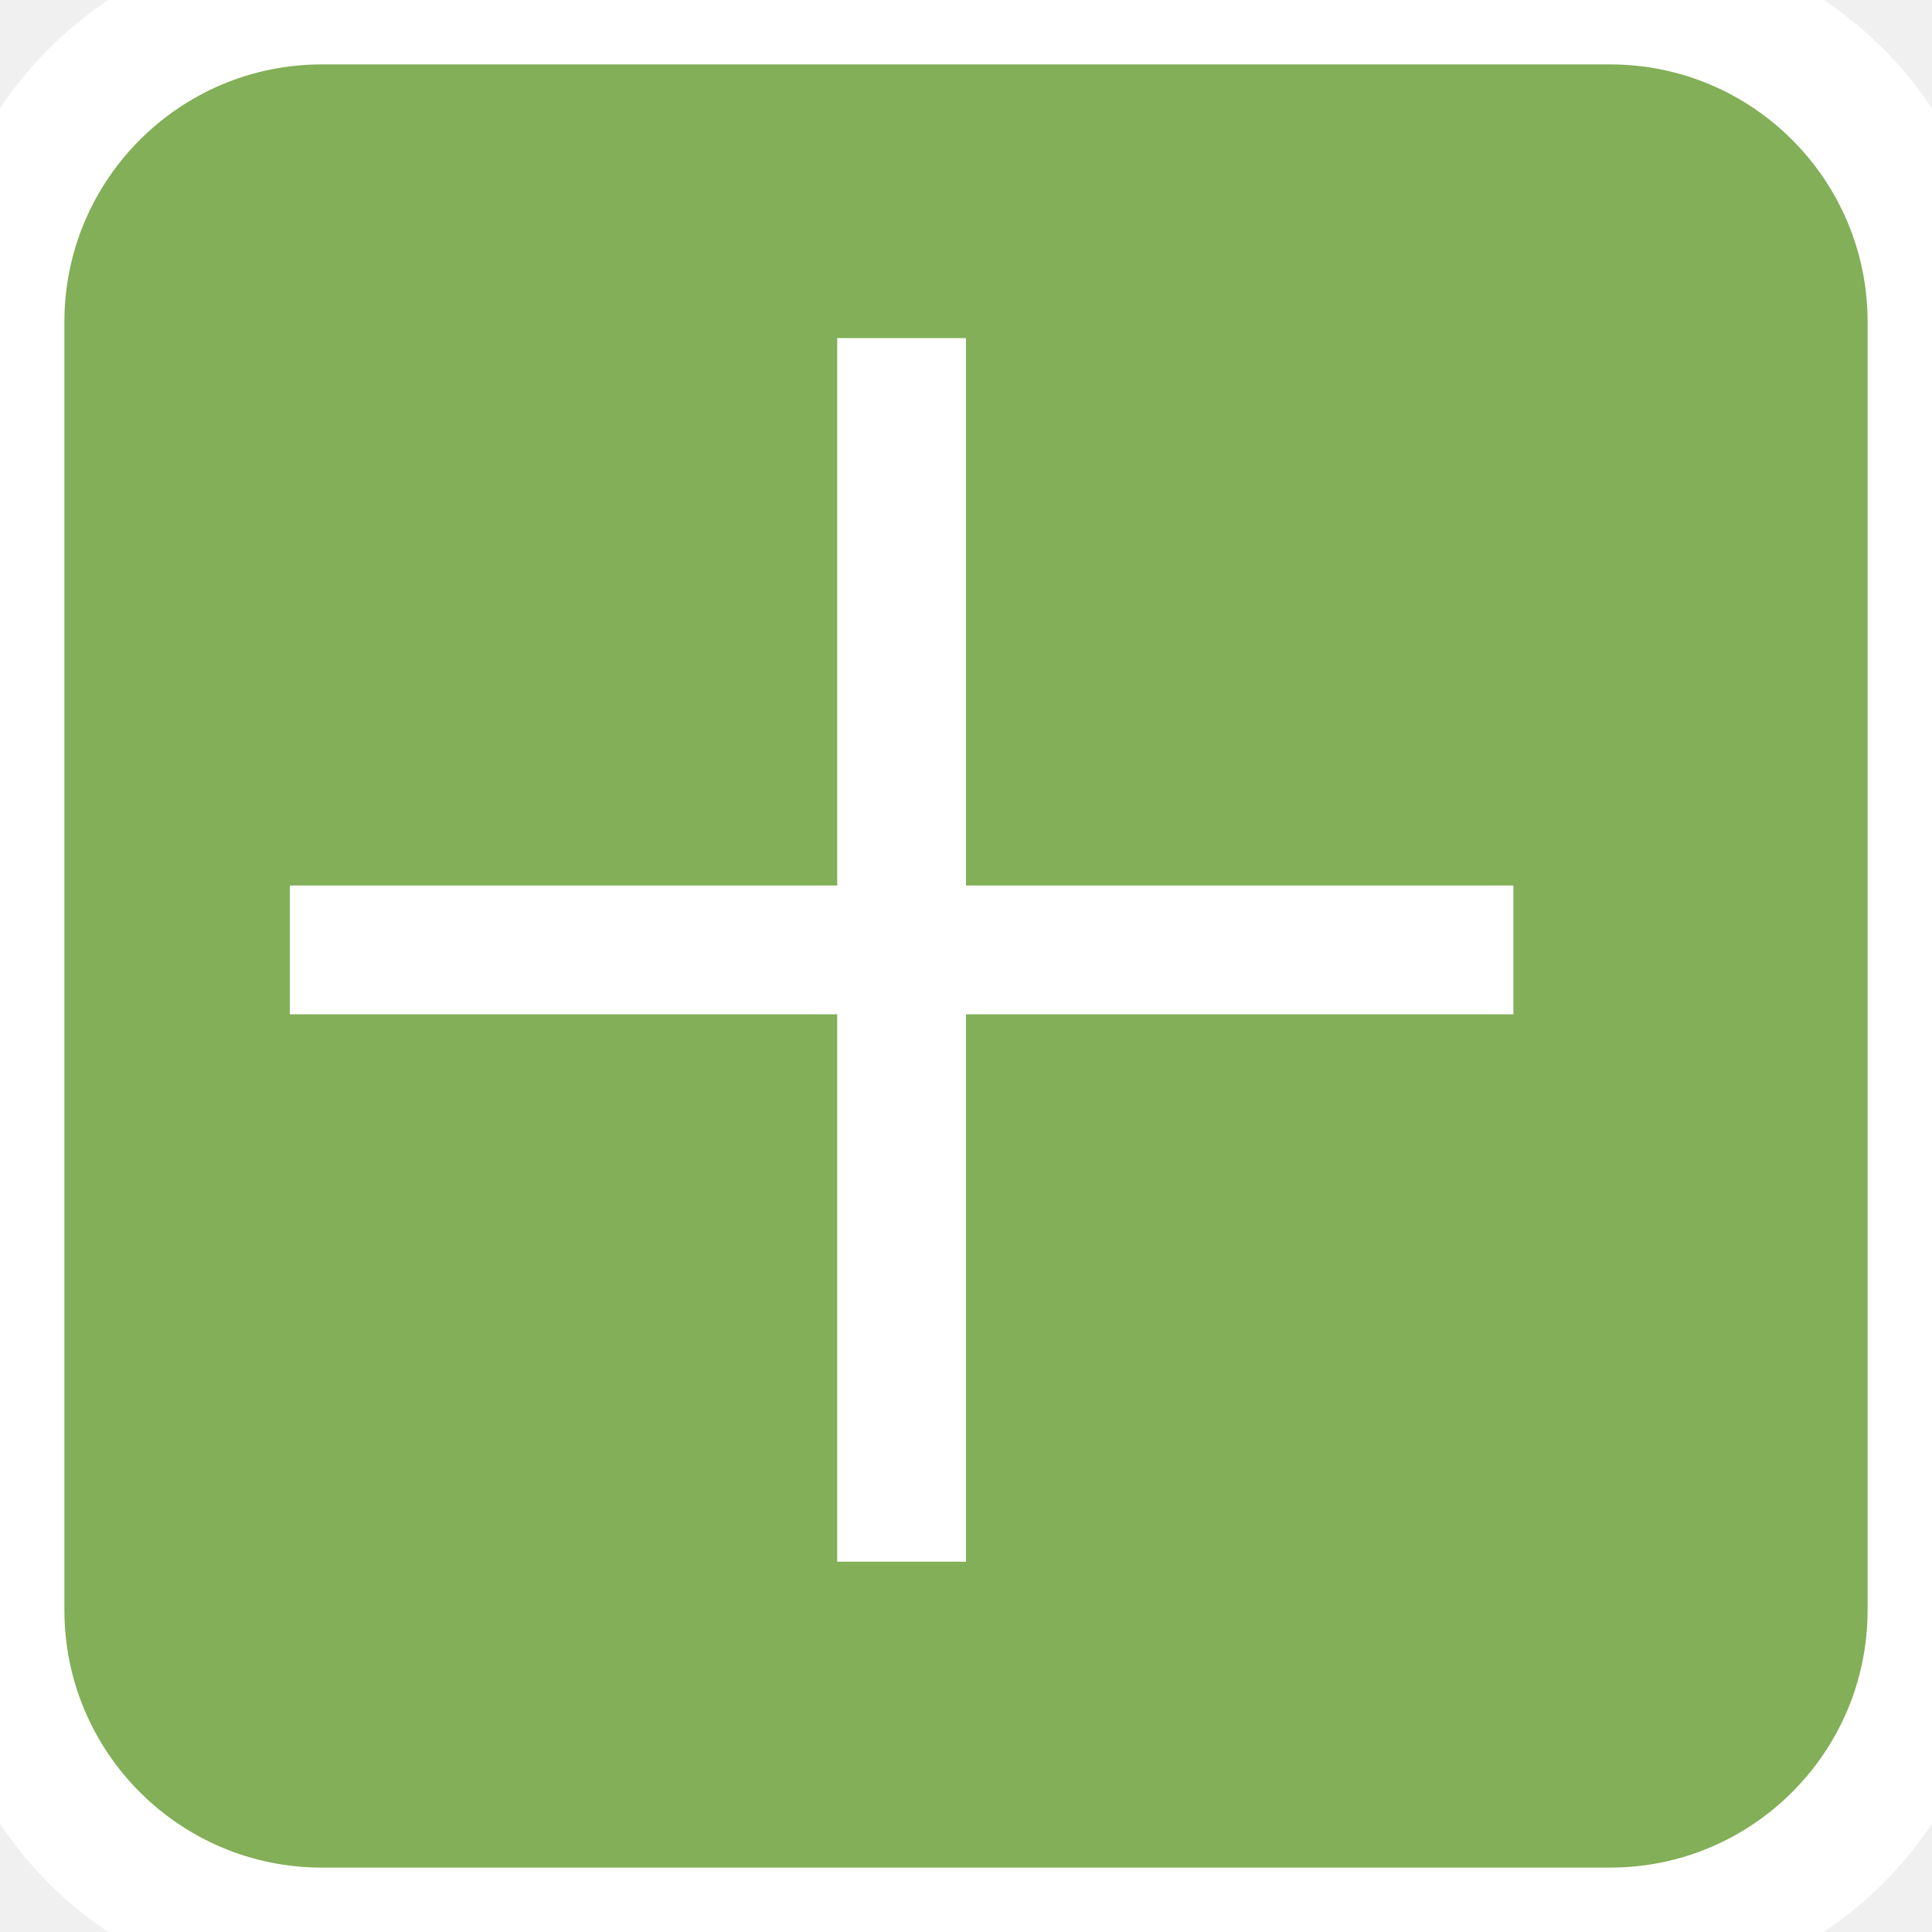
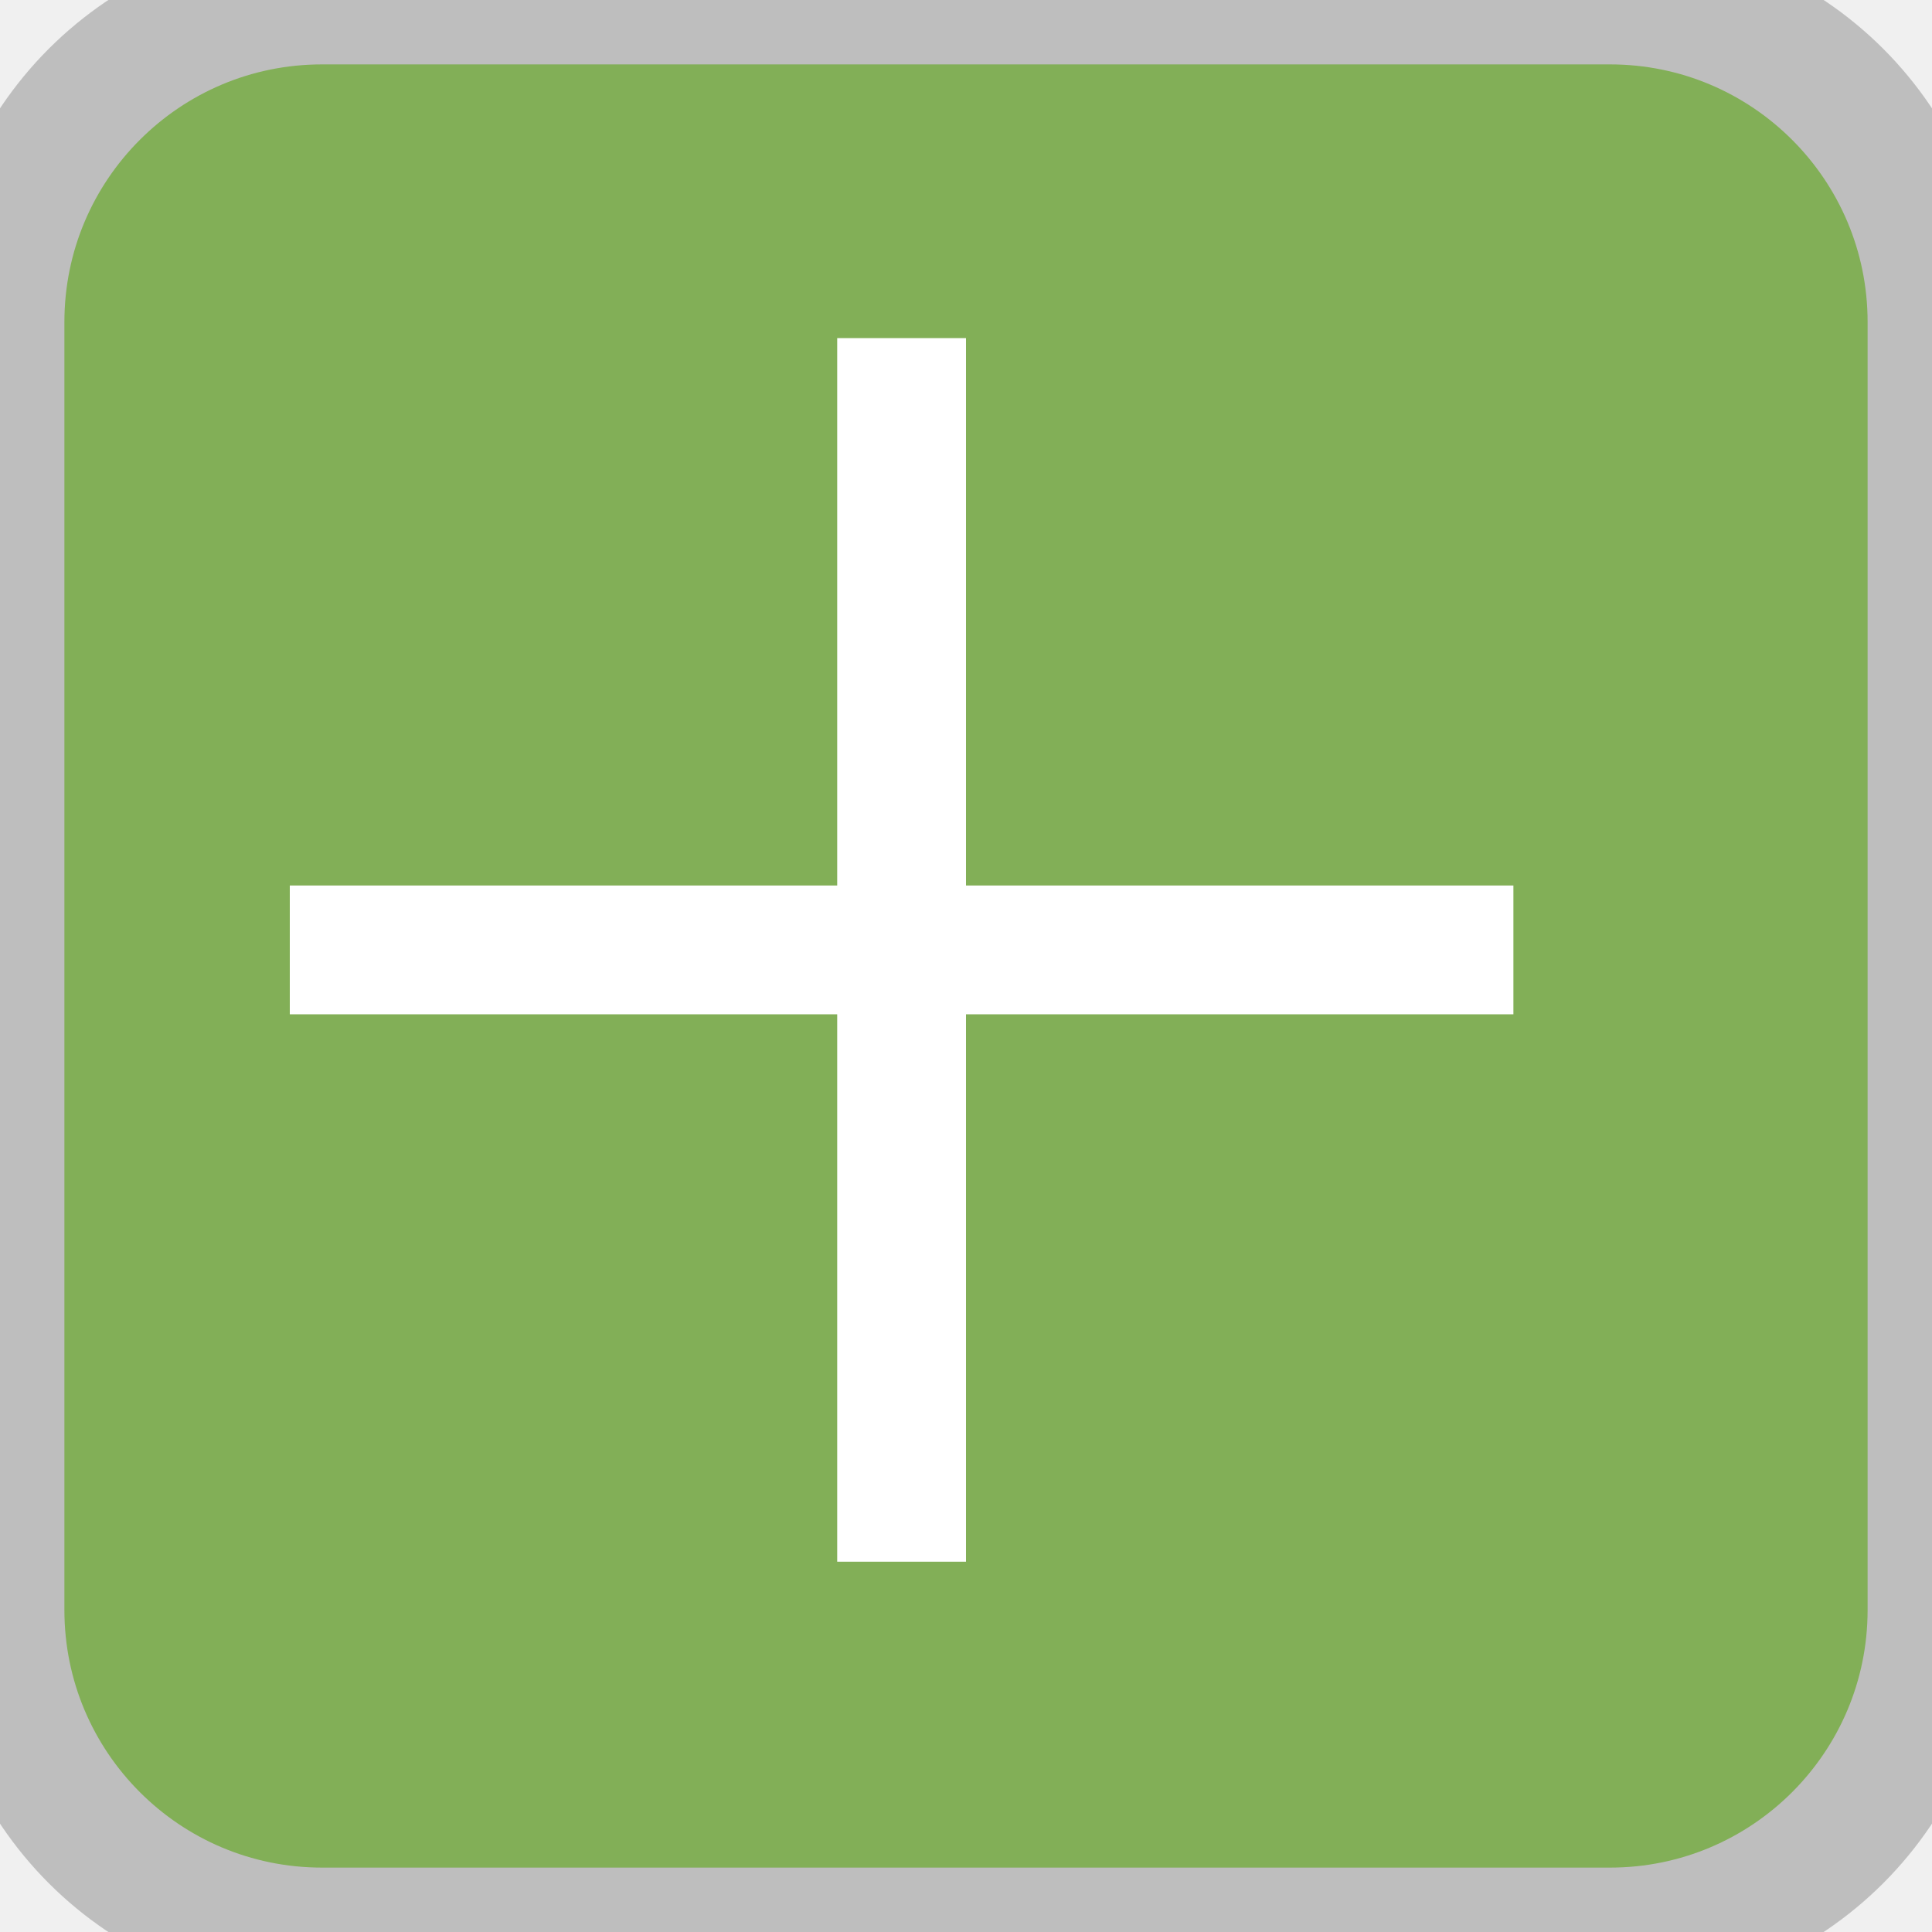
<svg xmlns="http://www.w3.org/2000/svg" xmlns:xlink="http://www.w3.org/1999/xlink" width="60px" height="60px" viewBox="0 0 60 60" version="1.1">
  <defs>
    <path id="path-1" d="M28,12.5 L28,46.5" />
    <path id="path-2" d="M45,29.5 L11,29.5" />
  </defs>
  <g id="Page-1" stroke="none" stroke-width="1" fill="none" fill-rule="evenodd">
    <g id="add_button">
-       <rect id="Rectangle-1" stroke="#FFFFFF" stroke-width="4" fill="#82AF57" x="0" y="0" width="60" height="60" rx="10" />
+       <rect id="Rectangle-1" stroke="#BEBEBE" stroke-width="4" fill="#82AF57" x="0" y="0" width="60" height="60" rx="10" />
      <g id="Line">
        <use stroke="#FFFFFF" stroke-width="4" stroke-linecap="square" xlink:href="#path-1" />
        <use stroke="none" xlink:href="#path-1" />
      </g>
      <g id="Line-2">
        <use stroke="#FFFFFF" stroke-width="4" stroke-linecap="square" xlink:href="#path-2" />
        <use stroke="none" xlink:href="#path-2" />
      </g>
    </g>
  </g>
</svg>
